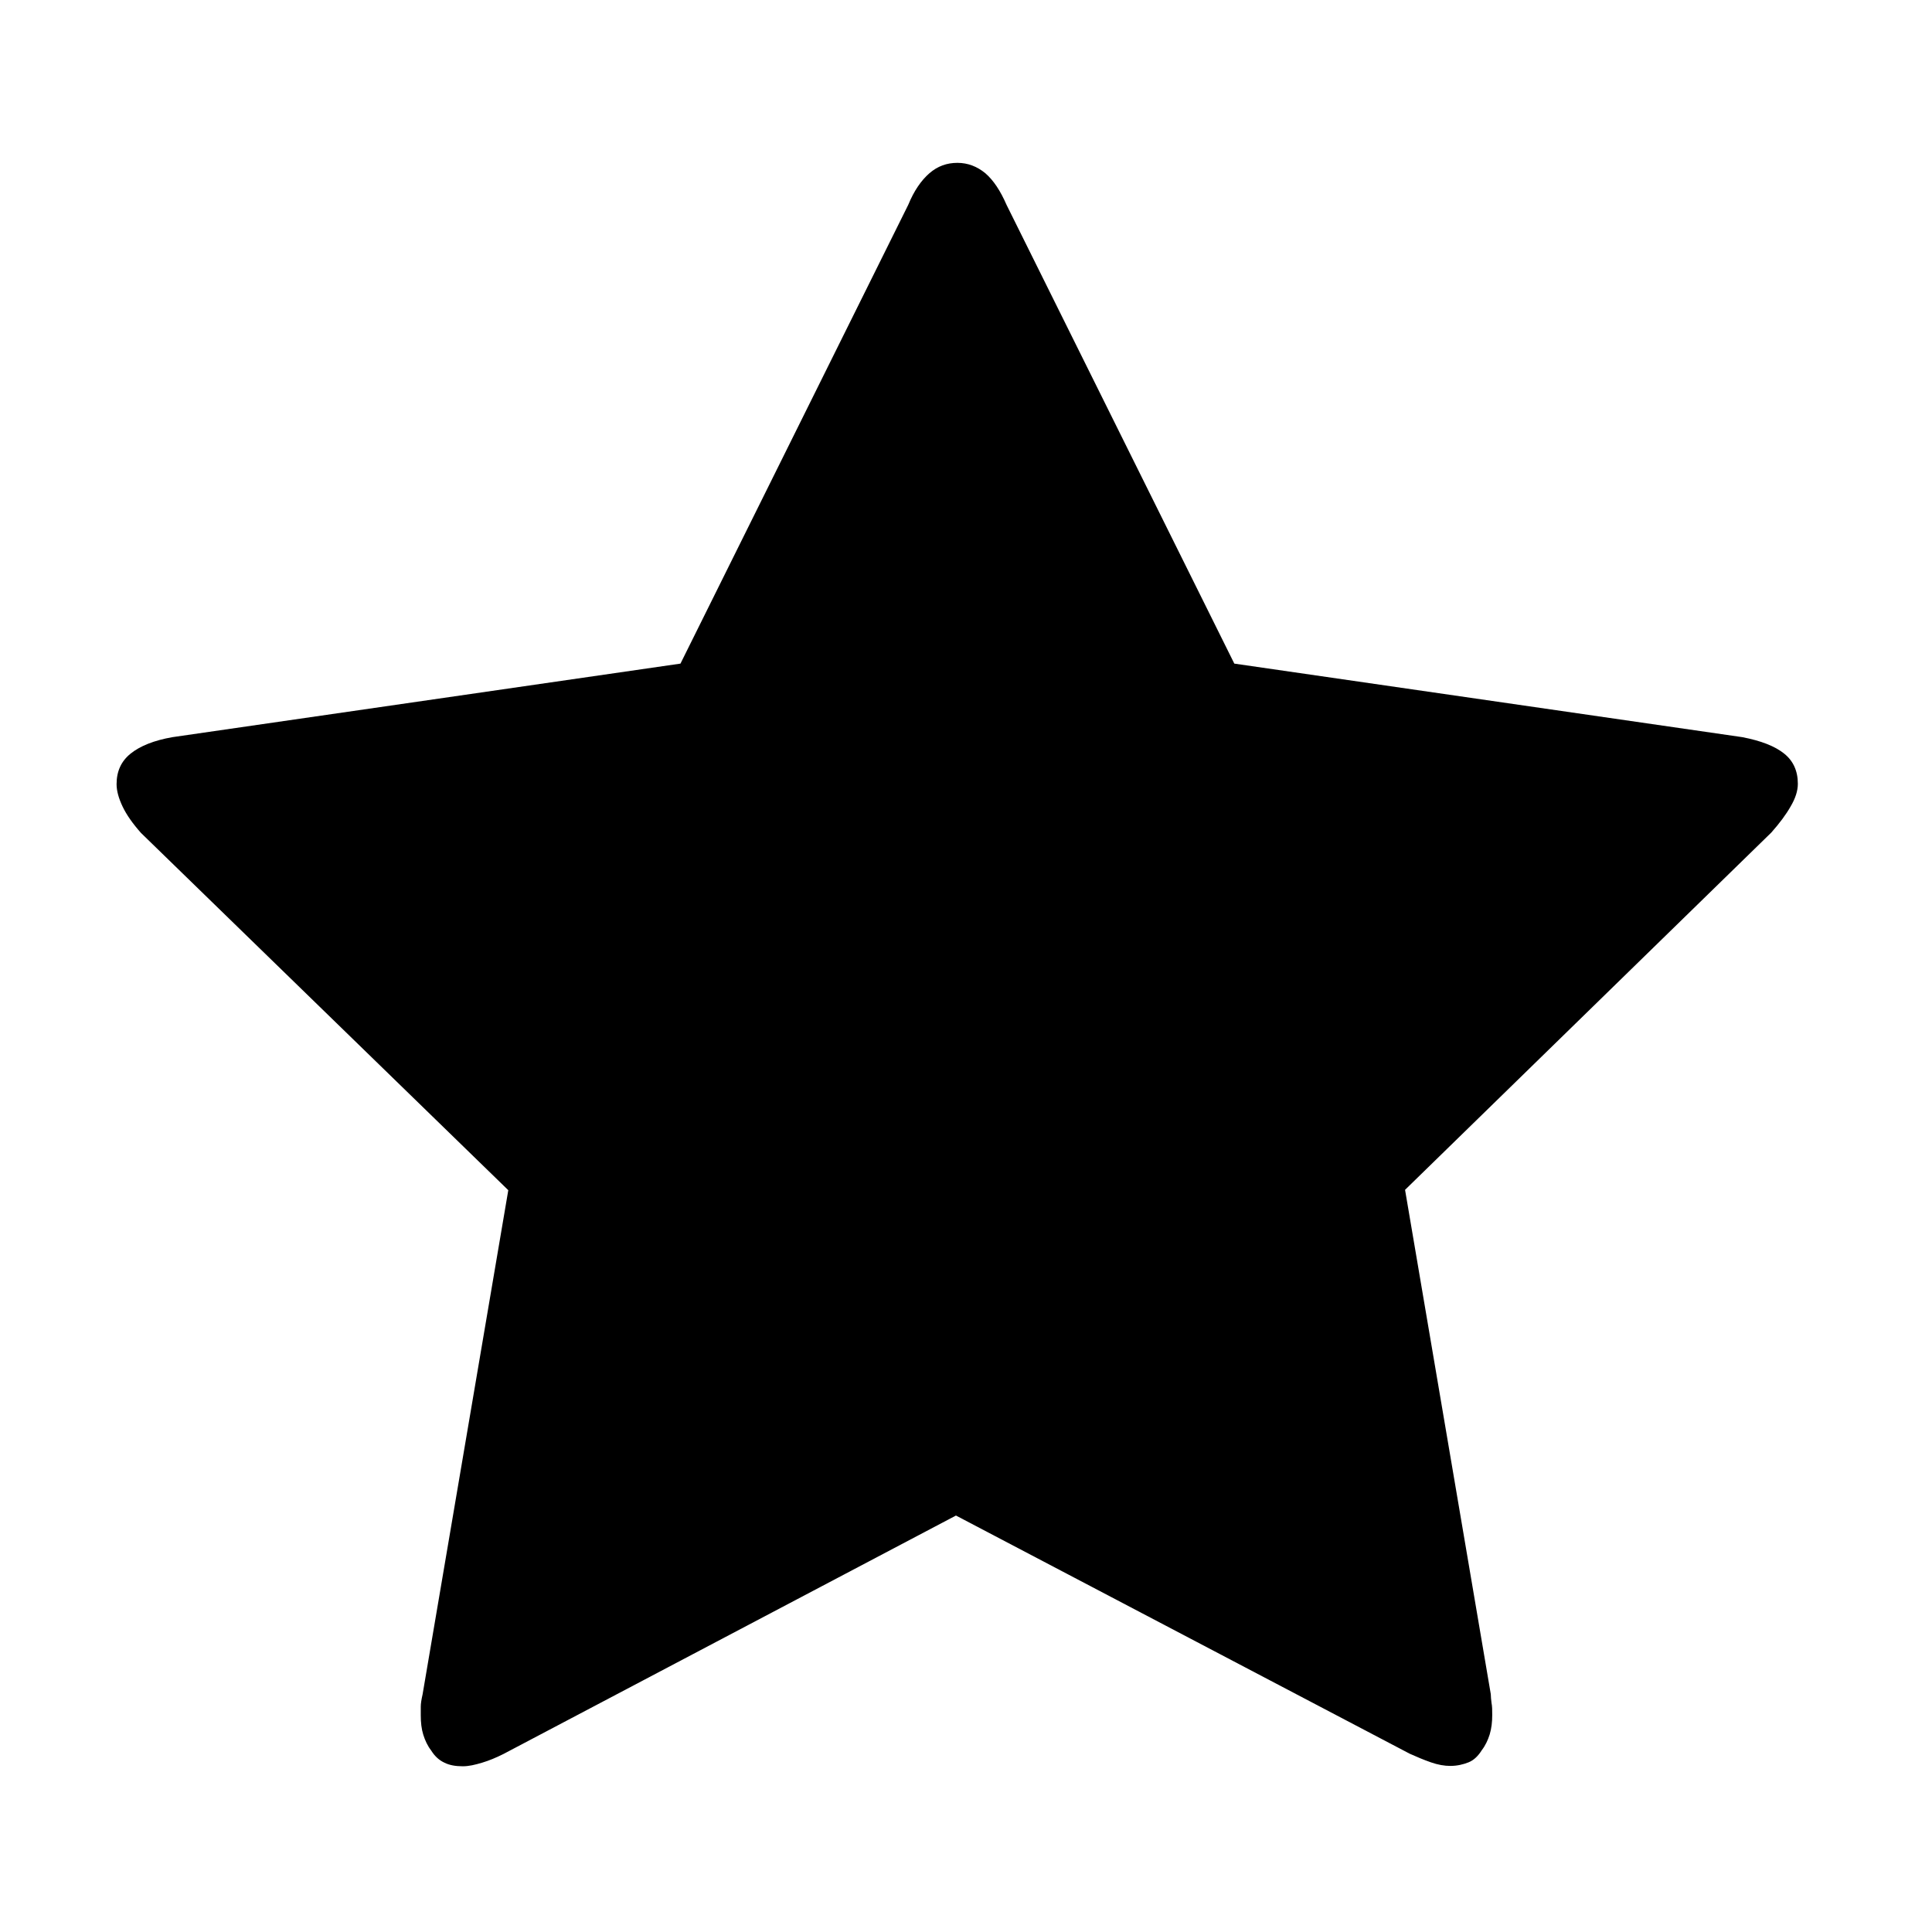
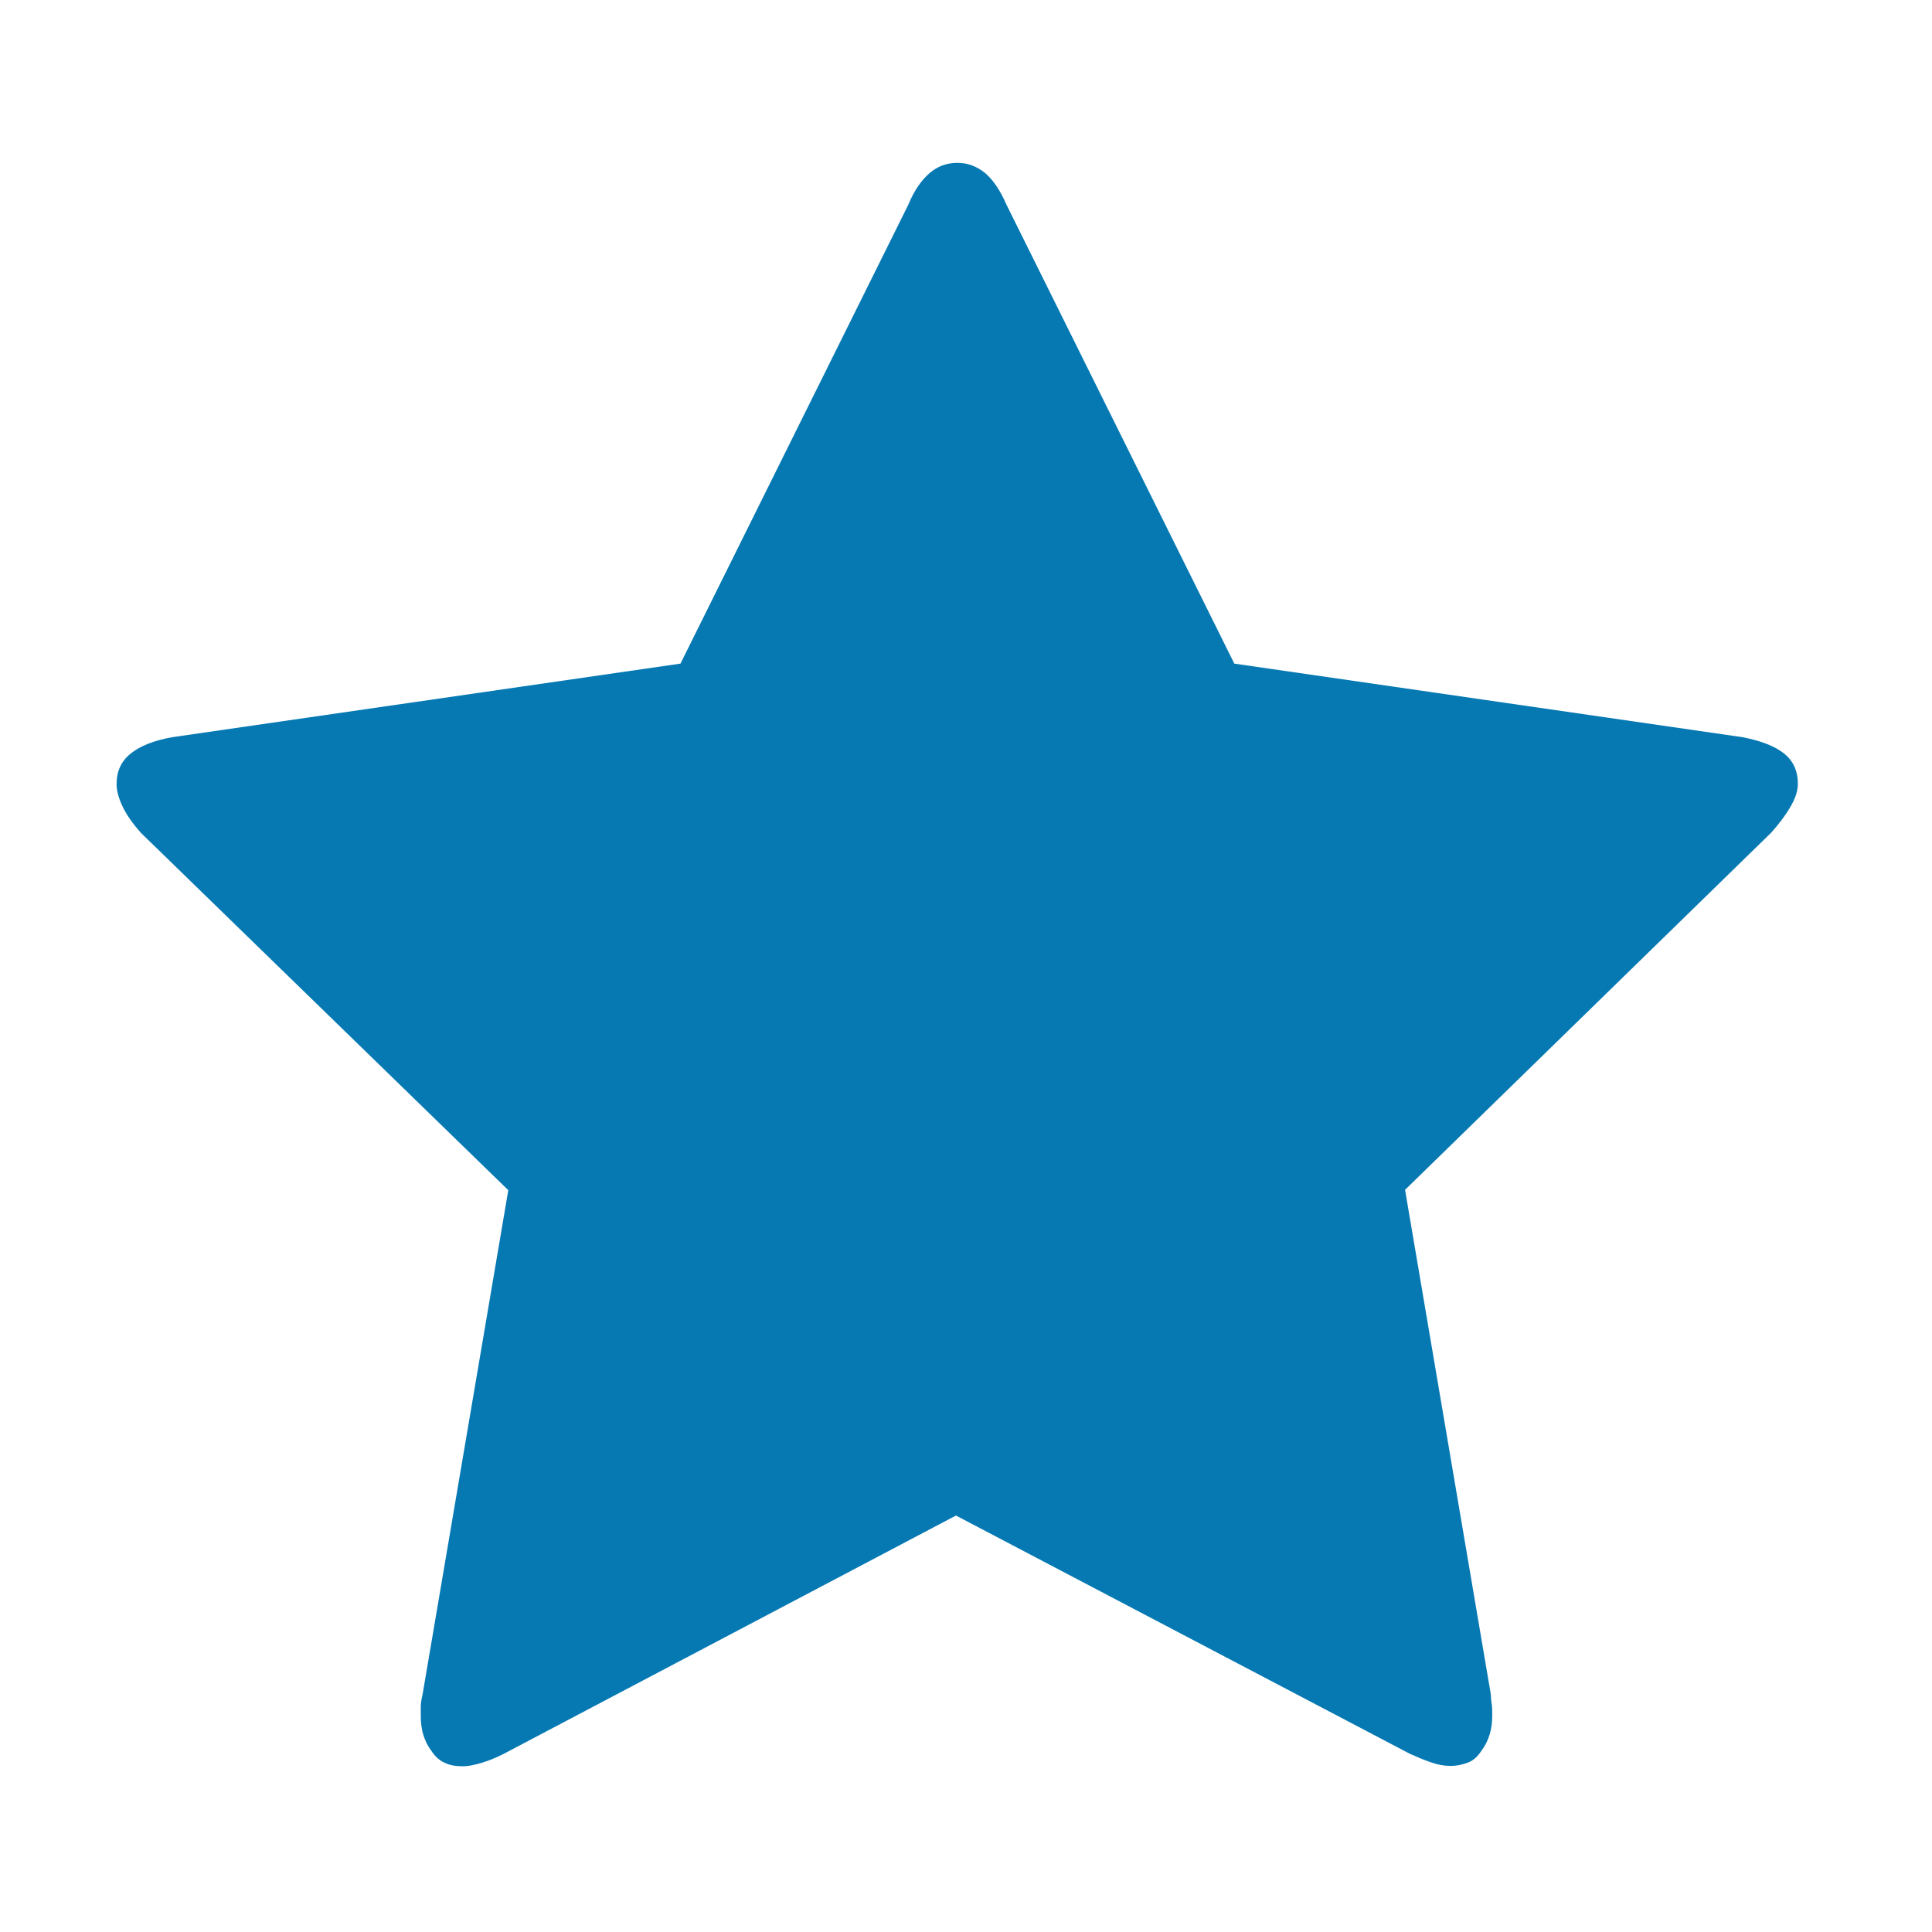
<svg xmlns="http://www.w3.org/2000/svg" version="1.1" id="Layer_1" x="0px" y="0px" viewBox="0 0 538.6 538.6" enable-background="new 0 0 538.6 538.6" xml:space="preserve">
-   <g class="icon-star-svg">
+   <g fill="#0679B3">
    <path d="M501.2,218.5c0,2-0.7,4.1-2,6.3c-1.3,2.3-3.1,4.7-5.4,7.3l-102.1,99.6l23.9,140.6c0,0.7,0.1,1.5,0.2,2.4   c0.2,1,0.2,2.1,0.2,3.4c0,2-0.2,3.7-0.7,5.4c-0.5,1.6-1.2,3.1-2.2,4.4c-1,1.6-2.2,2.8-3.7,3.4c-1.5,0.6-3.2,1-5.1,1   c-1.6,0-3.4-0.3-5.4-1c-2-0.7-3.9-1.5-5.9-2.4l-126.5-66.4L140.3,489c-2,1-3.9,1.8-5.9,2.4c-2,0.6-3.7,1-5.4,1c-2,0-3.7-0.3-5.1-1   c-1.5-0.7-2.7-1.8-3.7-3.4c-1-1.3-1.7-2.8-2.2-4.4c-0.5-1.6-0.7-3.4-0.7-5.4c0-0.6,0-1.5,0-2.4s0.2-2.1,0.5-3.4l23.9-140.6   L39.3,232.2c-2.3-2.6-4-5-5.1-7.3c-1.1-2.3-1.7-4.4-1.7-6.3c0-3.6,1.3-6.4,3.9-8.5c2.6-2.1,6.5-3.7,11.7-4.6l141.6-20.5l63.5-127.9   c1.6-3.9,3.6-6.8,5.9-8.8c2.3-2,4.9-2.9,7.8-2.9s5.5,1,7.8,2.9c2.3,2,4.2,4.9,5.9,8.8l63.5,127.9l141.6,20.5   c5.2,1,9.1,2.5,11.7,4.6C499.9,212.1,501.2,214.9,501.2,218.5z" />
  </g>
</svg>
